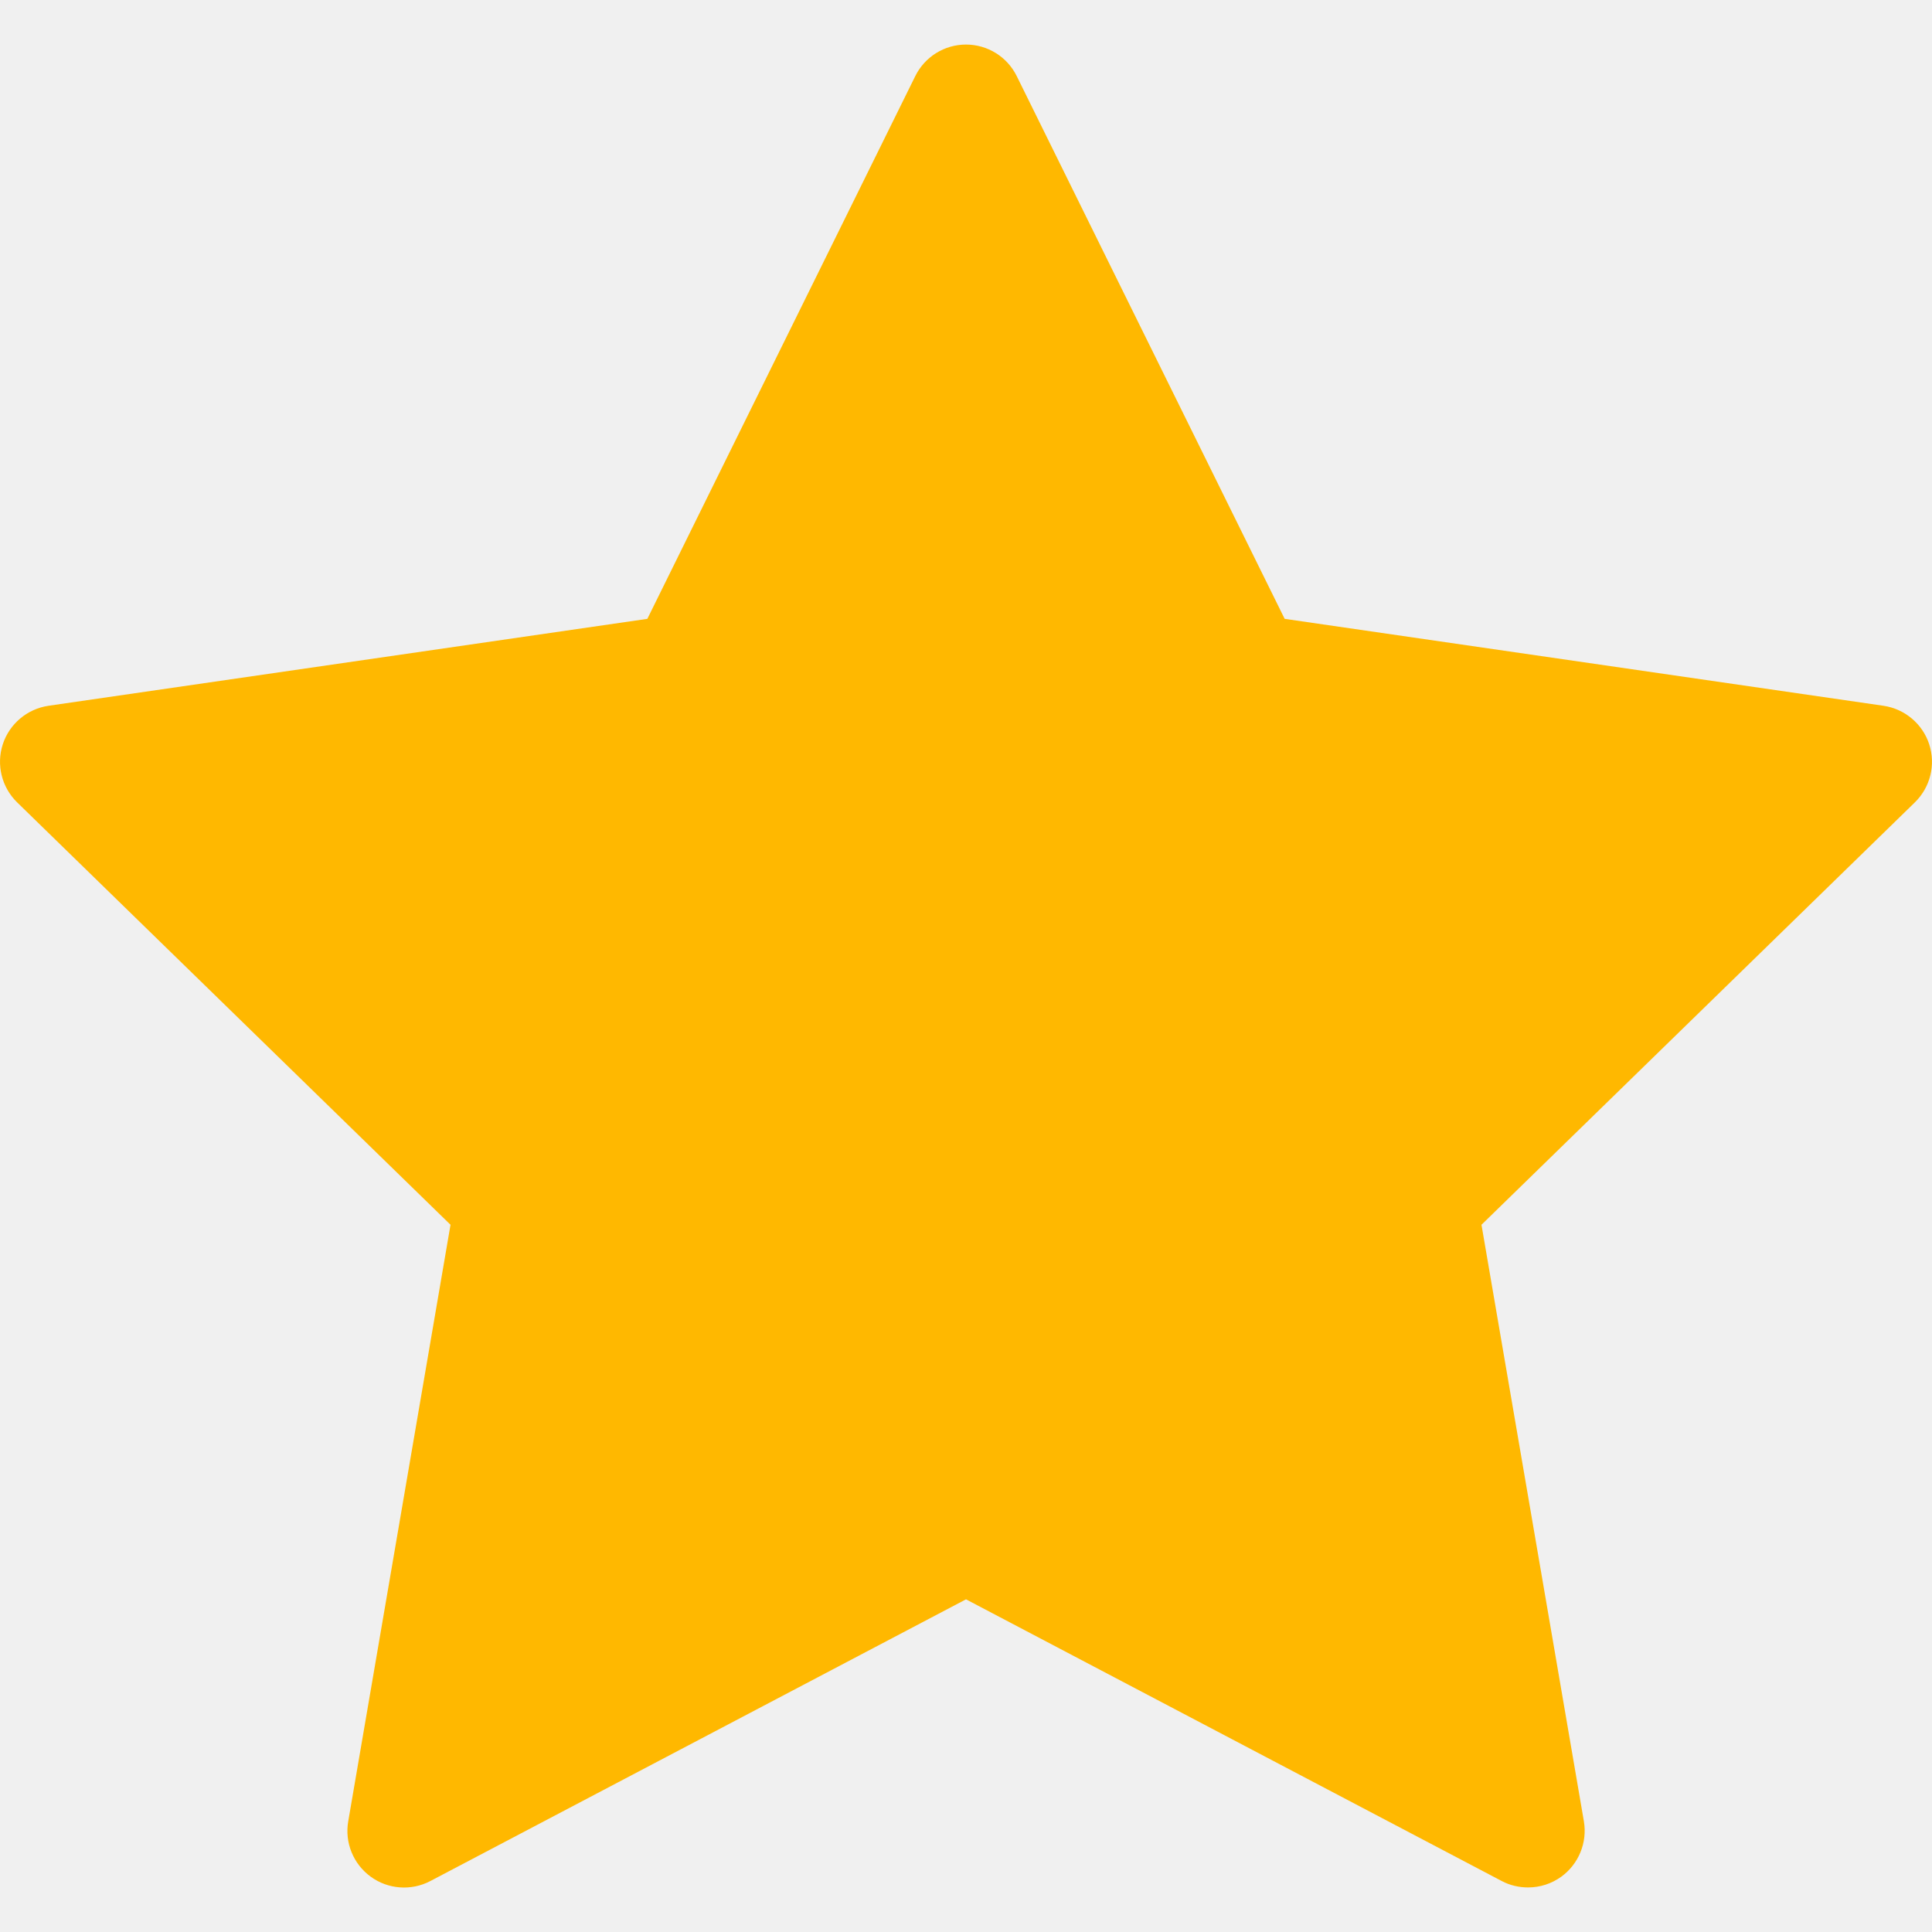
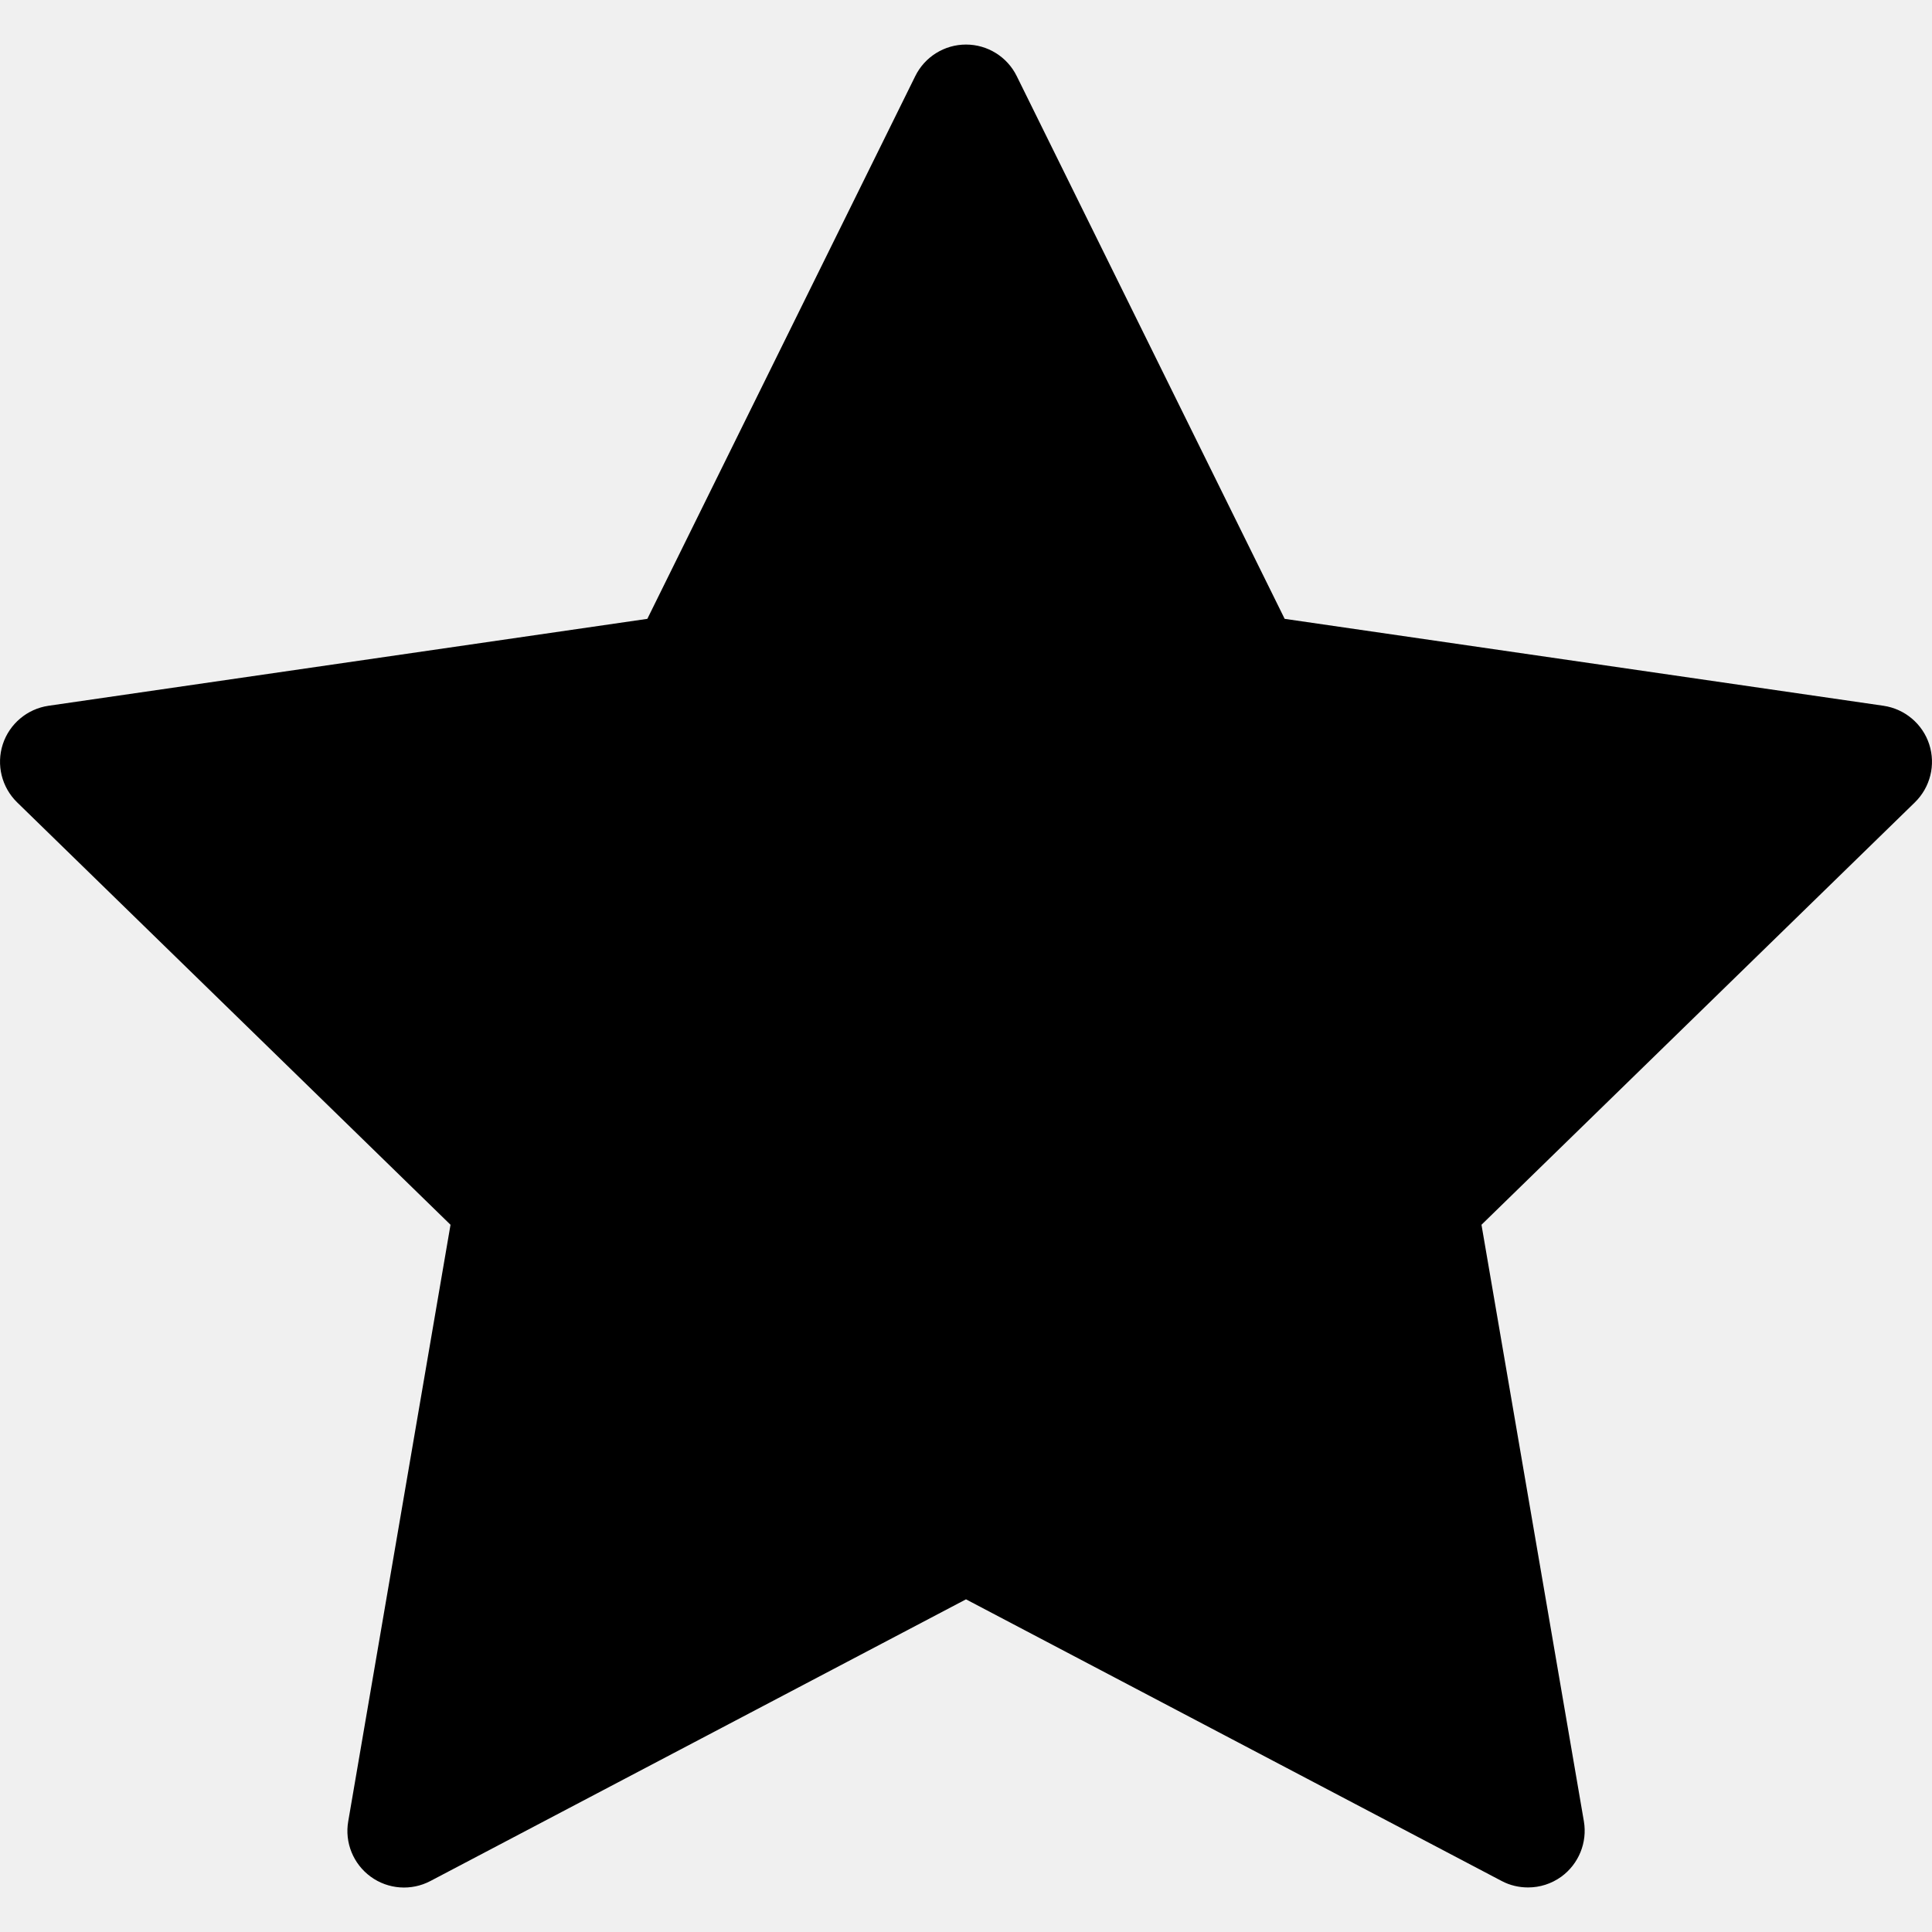
- <svg xmlns="http://www.w3.org/2000/svg" width="16" height="16" viewBox="0 0 16 16" fill="none">
+ <svg xmlns="http://www.w3.org/2000/svg" width="16" height="16" viewBox="0 0 16 16">
  <g clip-path="url(#clip0_17_953)">
-     <path d="M0.023 6.164C0.078 5.995 0.225 5.871 0.401 5.845L5.361 5.125L7.58 0.63C7.659 0.47 7.822 0.369 8 0.369C8.178 0.369 8.341 0.47 8.42 0.63L10.639 5.125L15.599 5.845C15.775 5.871 15.922 5.995 15.977 6.164C16.032 6.334 15.986 6.52 15.858 6.645L12.269 10.143L13.117 15.083C13.147 15.259 13.074 15.437 12.93 15.542C12.848 15.601 12.752 15.631 12.655 15.631C12.58 15.631 12.505 15.614 12.437 15.578L8 13.245L3.564 15.578C3.406 15.661 3.214 15.647 3.07 15.542C2.926 15.437 2.853 15.259 2.884 15.083L3.731 10.143L0.142 6.645C0.014 6.52 -0.032 6.334 0.023 6.164Z" fill="#FFB800" />
+     <path d="M0.023 6.164C0.078 5.995 0.225 5.871 0.401 5.845L5.361 5.125L7.58 0.63C7.659 0.47 7.822 0.369 8 0.369C8.178 0.369 8.341 0.47 8.42 0.63L10.639 5.125L15.599 5.845C15.775 5.871 15.922 5.995 15.977 6.164C16.032 6.334 15.986 6.52 15.858 6.645L12.269 10.143L13.117 15.083C13.147 15.259 13.074 15.437 12.93 15.542C12.848 15.601 12.752 15.631 12.655 15.631C12.58 15.631 12.505 15.614 12.437 15.578L8 13.245L3.564 15.578C3.406 15.661 3.214 15.647 3.07 15.542C2.926 15.437 2.853 15.259 2.884 15.083L3.731 10.143L0.142 6.645C0.014 6.52 -0.032 6.334 0.023 6.164Z" />
  </g>
-   <defs>
-     <clipPath id="clip0_17_953">
-       <rect width="16" height="16" fill="white" transform="matrix(-1 0 0 1 16 0)" />
-     </clipPath>
-   </defs>
</svg>
